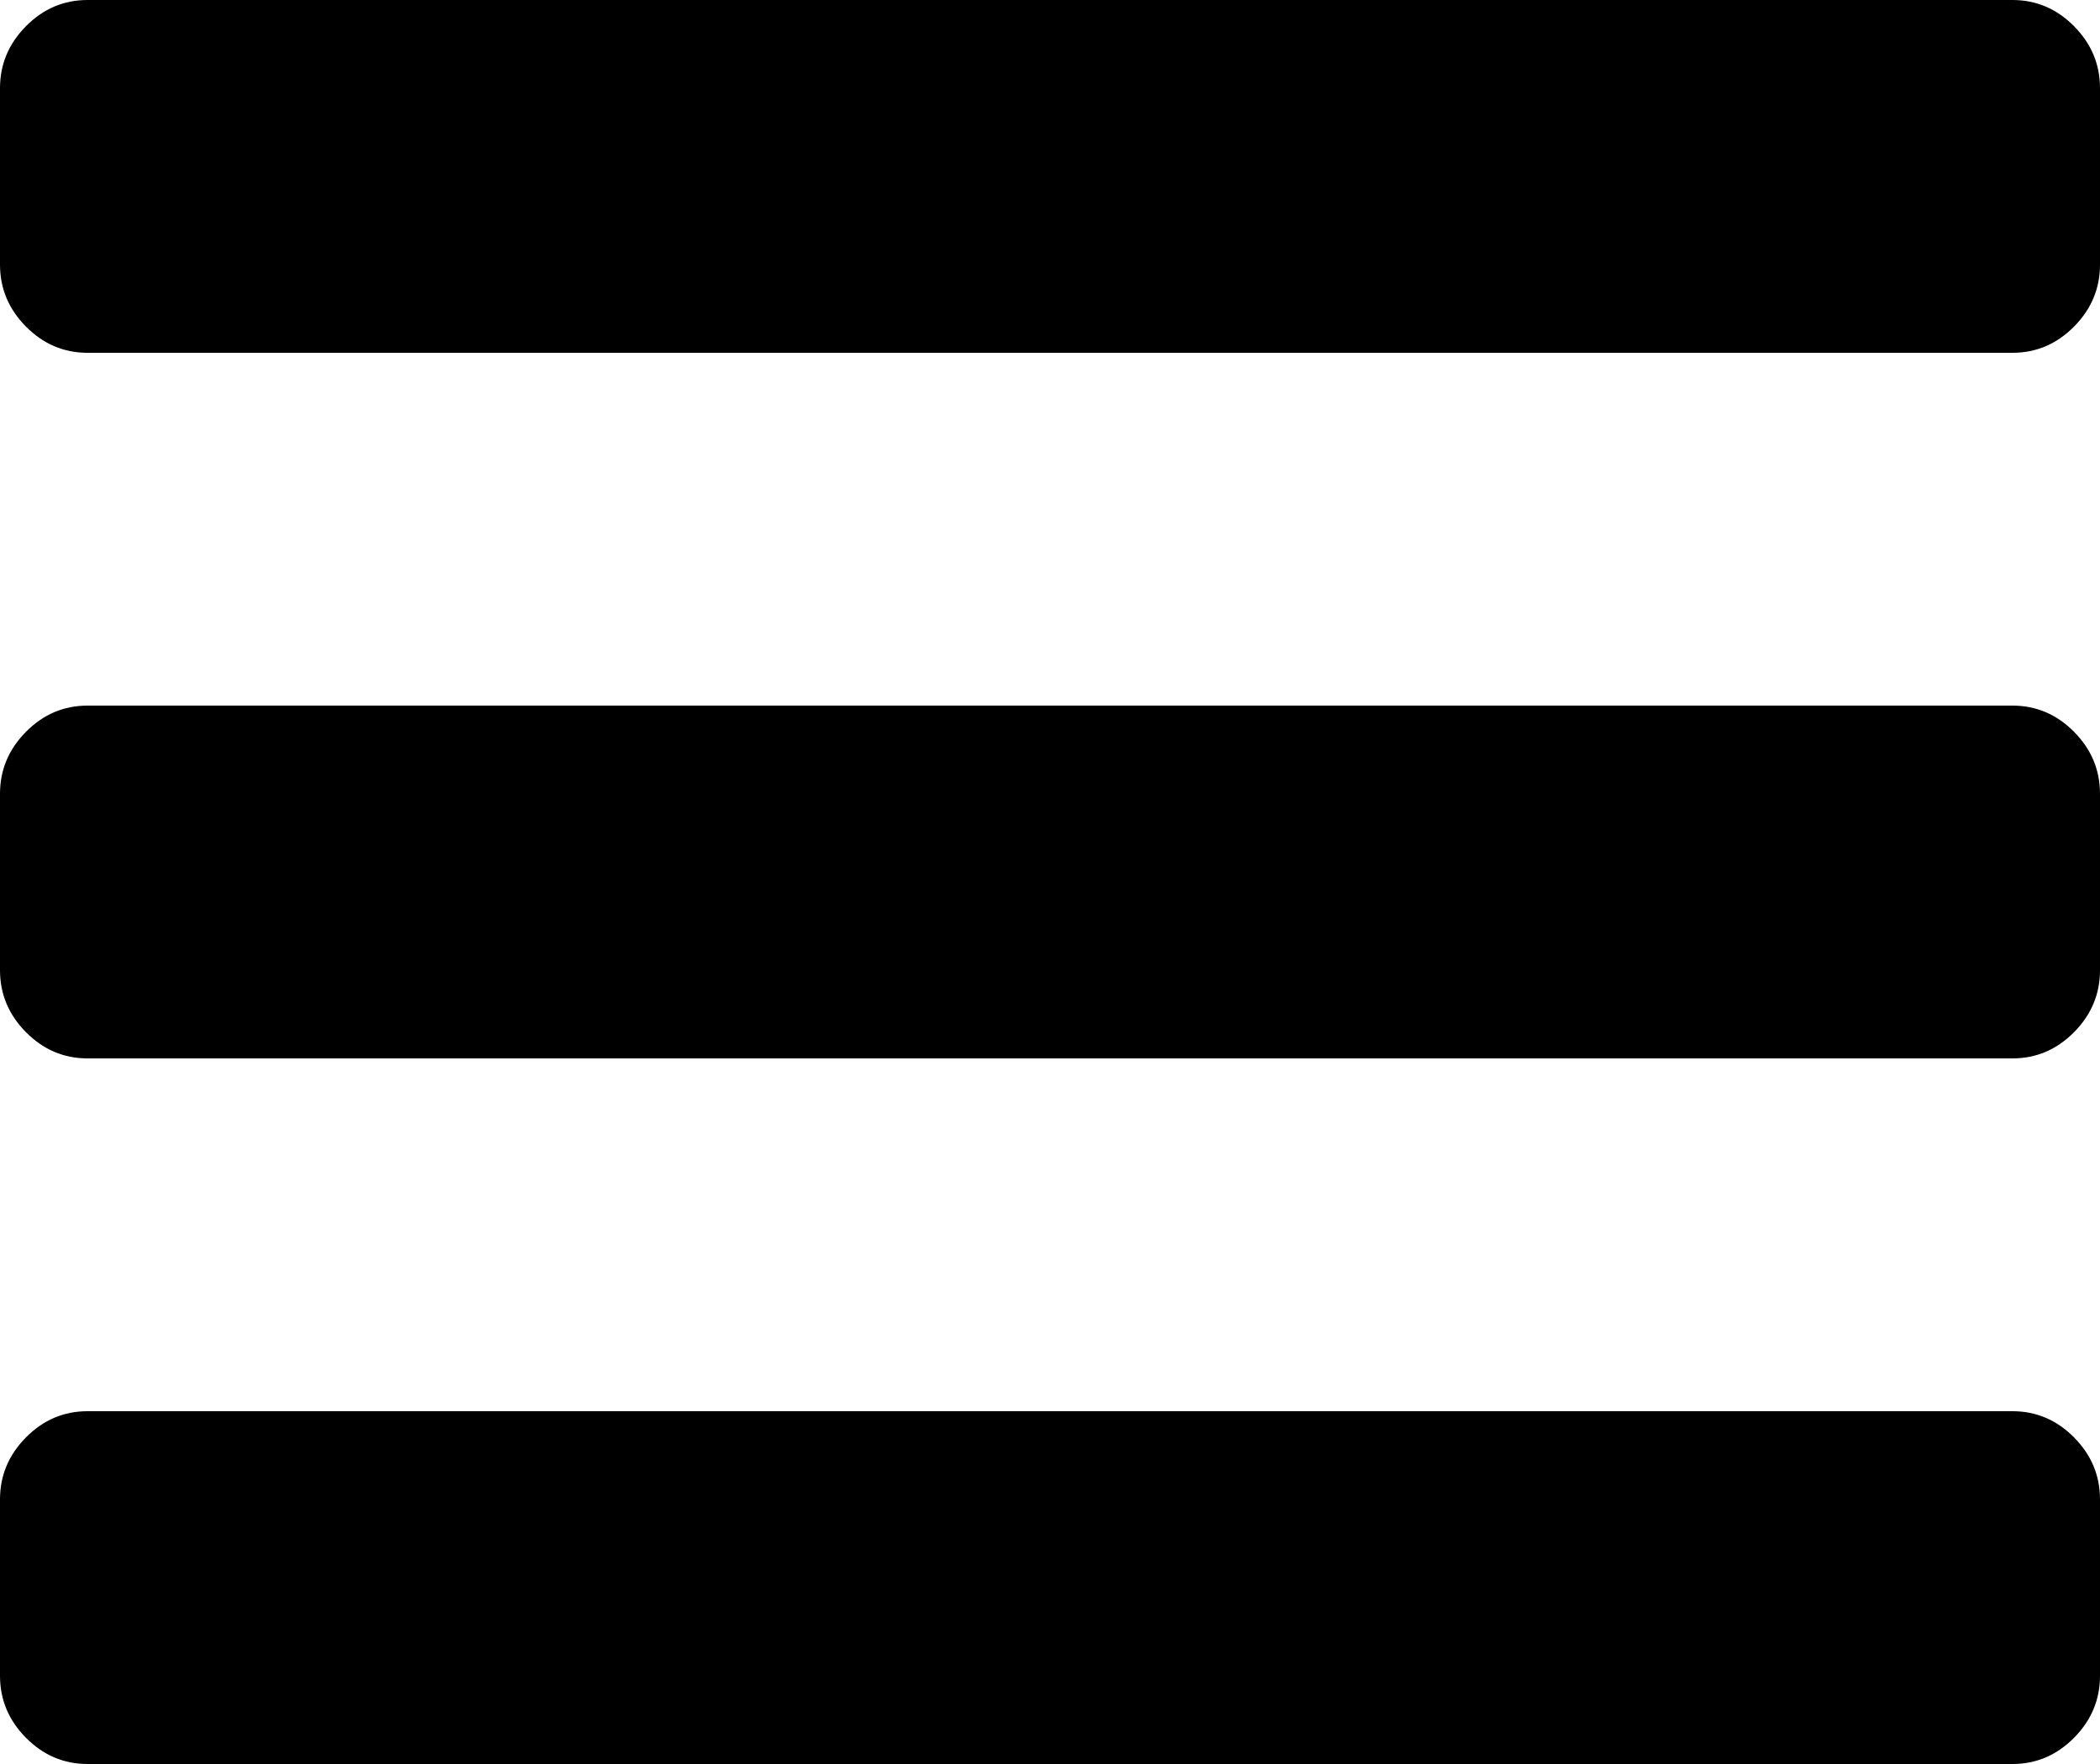
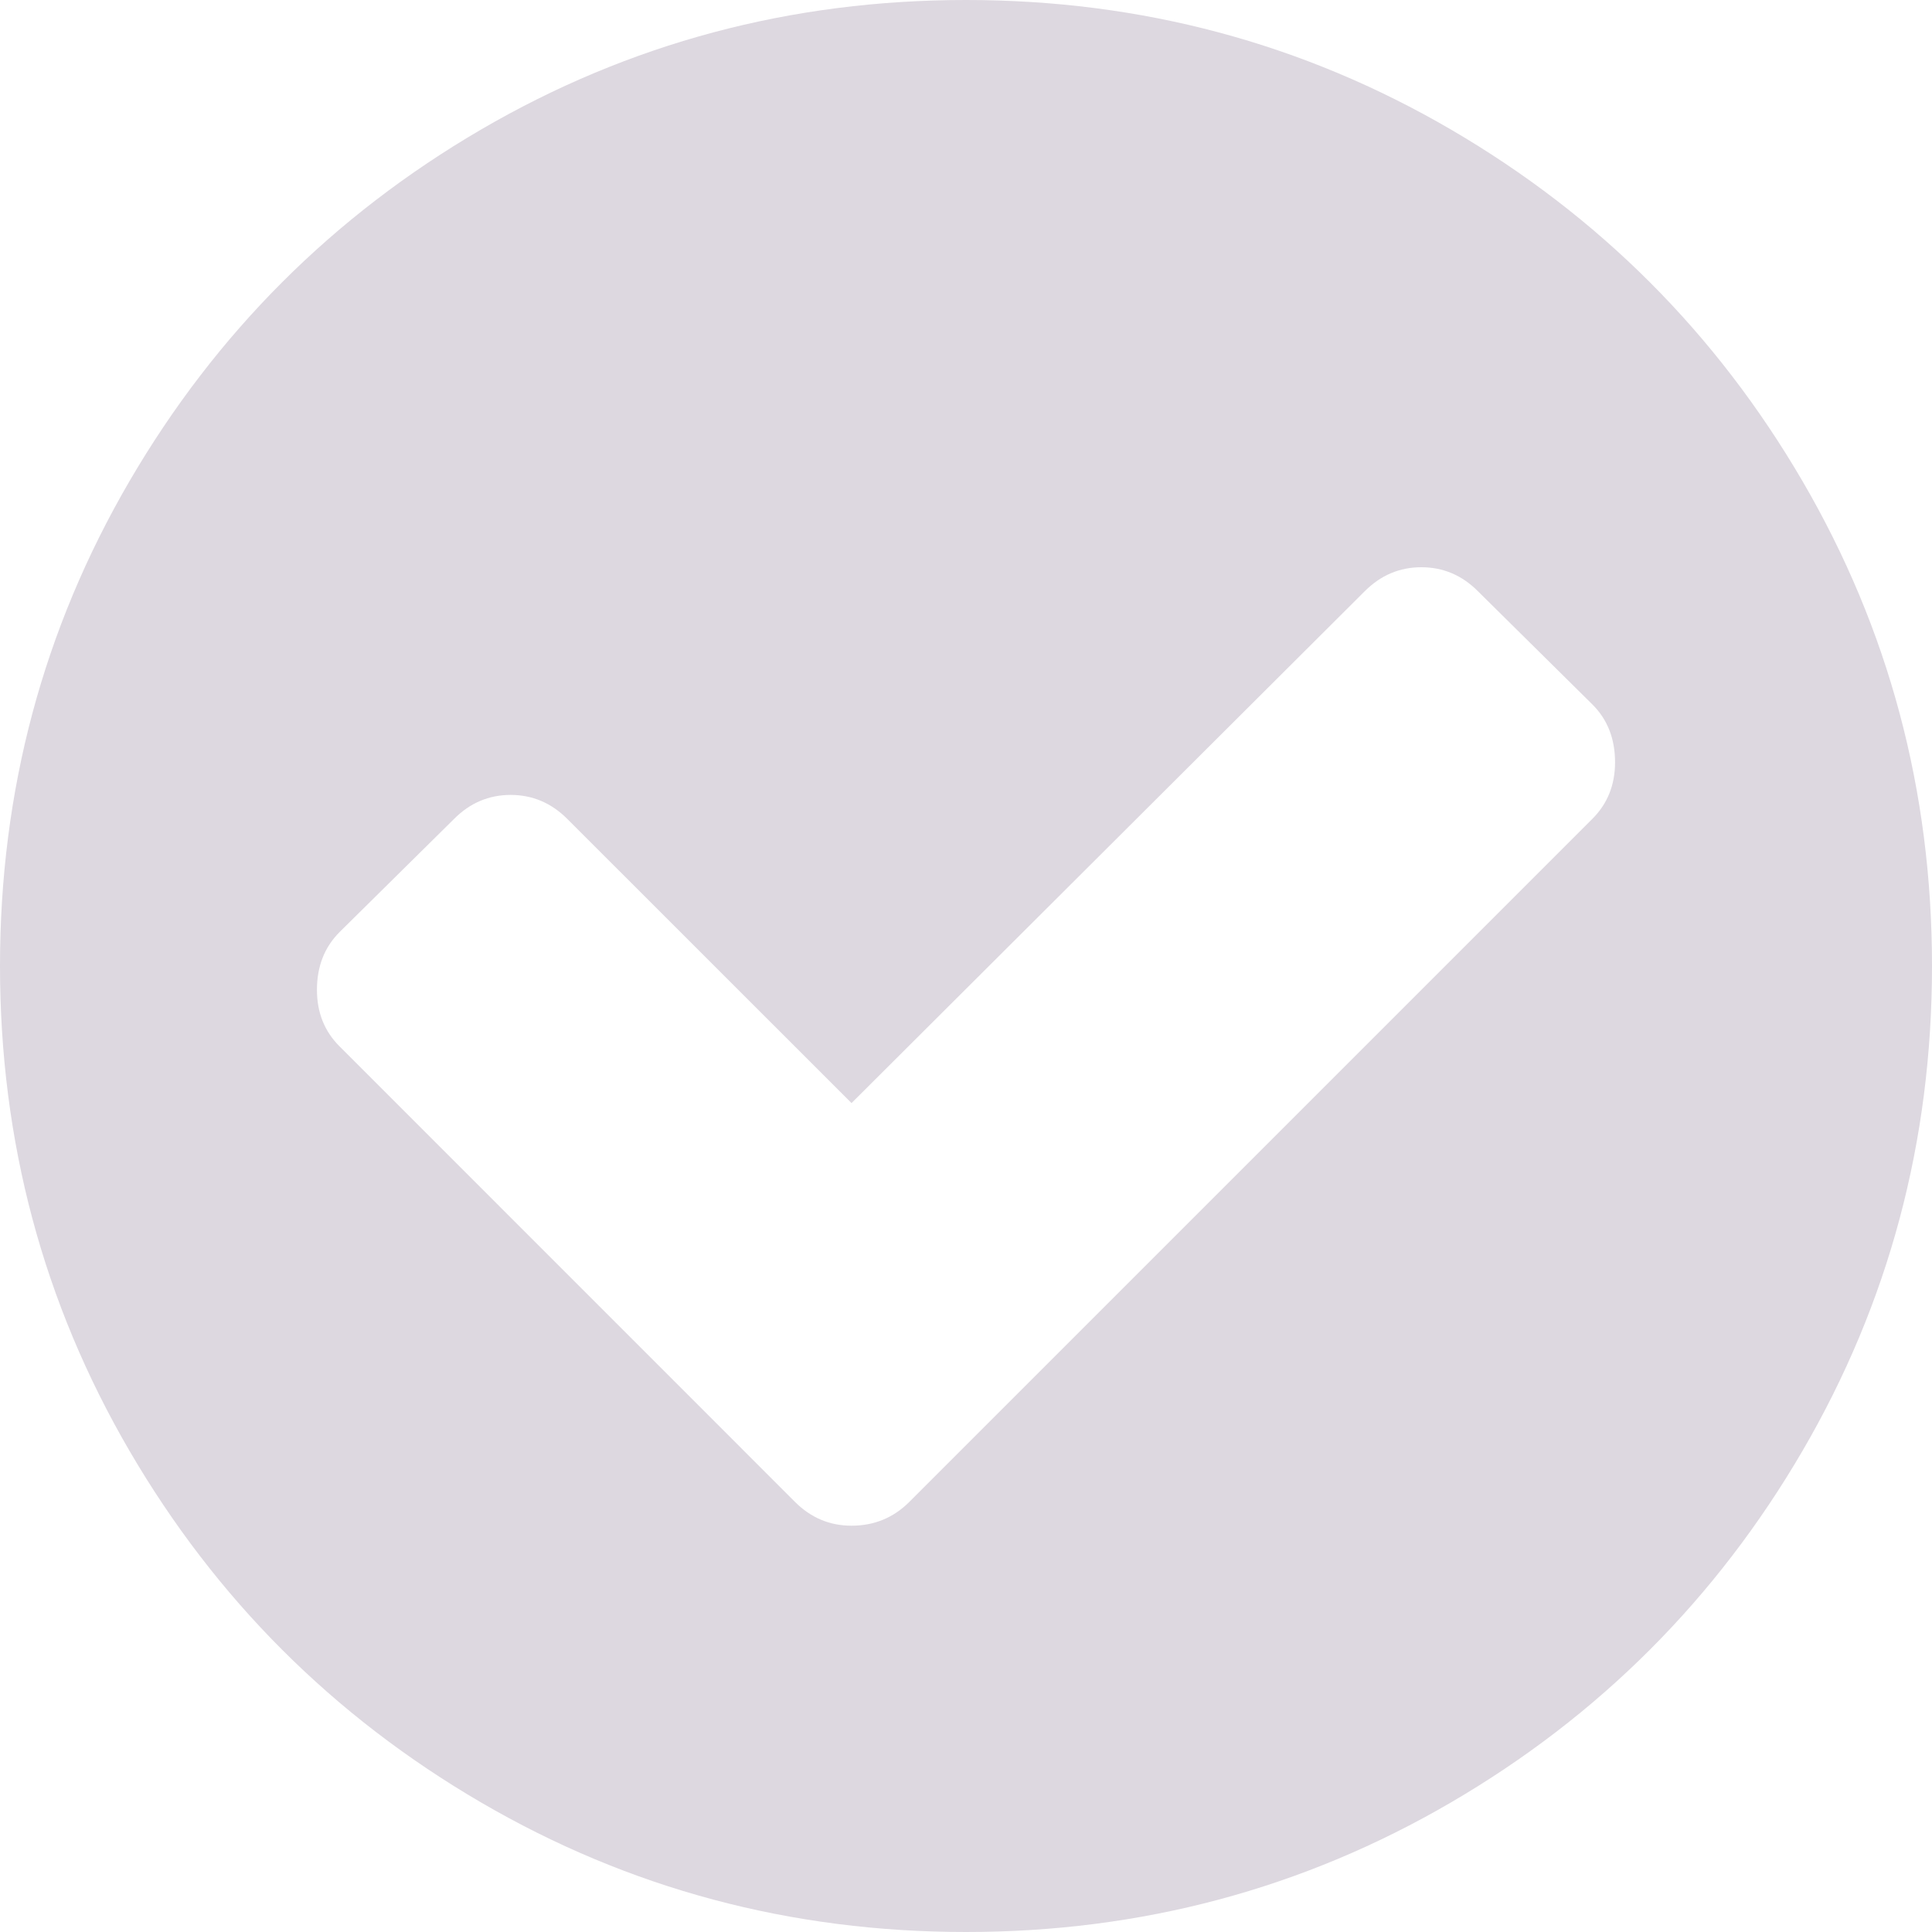
- <svg xmlns="http://www.w3.org/2000/svg" version="1.1" width="25px" height="21px">
-   <g transform="matrix(1 0 0 1 -319 -6104 )">
-     <path d="M 24.691 17.112  C 24.897 17.32  25 17.566  25 17.85  L 25 19.95  C 25 20.234  24.897 20.48  24.691 20.688  C 24.485 20.896  24.24 21  23.958 21  L 1.042 21  C 0.76 21  0.515 20.896  0.309 20.688  C 0.103 20.48  0 20.234  0 19.95  L 0 17.85  C 0 17.566  0.103 17.32  0.309 17.112  C 0.515 16.904  0.76 16.8  1.042 16.8  L 23.958 16.8  C 24.24 16.8  24.485 16.904  24.691 17.112  Z M 24.691 8.712  C 24.897 8.92  25 9.166  25 9.45  L 25 11.55  C 25 11.834  24.897 12.08  24.691 12.288  C 24.485 12.496  24.24 12.6  23.958 12.6  L 1.042 12.6  C 0.76 12.6  0.515 12.496  0.309 12.288  C 0.103 12.08  0 11.834  0 11.55  L 0 9.45  C 0 9.166  0.103 8.92  0.309 8.712  C 0.515 8.504  0.76 8.4  1.042 8.4  L 23.958 8.4  C 24.24 8.4  24.485 8.504  24.691 8.712  Z M 24.691 0.312  C 24.897 0.52  25 0.766  25 1.05  L 25 3.15  C 25 3.434  24.897 3.68  24.691 3.888  C 24.485 4.096  24.24 4.2  23.958 4.2  L 1.042 4.2  C 0.76 4.2  0.515 4.096  0.309 3.888  C 0.103 3.68  0 3.434  0 3.15  L 0 1.05  C 0 0.766  0.103 0.52  0.309 0.312  C 0.515 0.104  0.76 0  1.042 0  L 23.958 0  C 24.24 0  24.485 0.104  24.691 0.312  Z " fill-rule="nonzero" fill="#000000" stroke="none" transform="matrix(1 0 0 1 319 6104 )" />
+ <svg xmlns="http://www.w3.org/2000/svg" version="1.1" width="20px" height="20px">
+   <g transform="matrix(1 0 0 1 -1043 -5013 )">
+     <path d="M 16.484 8.477  C 16.641 8.32  16.719 8.125  16.719 7.891  C 16.719 7.648  16.641 7.448  16.484 7.292  L 15.299 6.12  C 15.135 5.955  14.939 5.872  14.714 5.872  C 14.488 5.872  14.293 5.955  14.128 6.12  L 8.815 11.419  L 5.872 8.477  C 5.707 8.312  5.512 8.229  5.286 8.229  C 5.061 8.229  4.865 8.312  4.701 8.477  L 3.516 9.648  C 3.359 9.805  3.281 10.004  3.281 10.247  C 3.281 10.482  3.359 10.677  3.516 10.833  L 8.229 15.547  C 8.394 15.712  8.589 15.794  8.815 15.794  C 9.049 15.794  9.249 15.712  9.414 15.547  L 16.484 8.477  Z M 18.659 4.98  C 19.553 6.513  20 8.186  20 10  C 20 11.814  19.553 13.487  18.659 15.02  C 17.765 16.552  16.552 17.765  15.02 18.659  C 13.487 19.553  11.814 20  10 20  C 8.186 20  6.513 19.553  4.98 18.659  C 3.448 17.765  2.235 16.552  1.341 15.02  C 0.447 13.487  0 11.814  0 10  C 0 8.186  0.447 6.513  1.341 4.98  C 2.235 3.448  3.448 2.235  4.98 1.341  C 6.513 0.447  8.186 0  10 0  C 11.814 0  13.487 0.447  15.02 1.341  C 16.552 2.235  17.765 3.448  18.659 4.98  Z " fill-rule="nonzero" fill="#ddd8e0" stroke="none" transform="matrix(1 0 0 1 1043 5013 )" />
  </g>
</svg>
